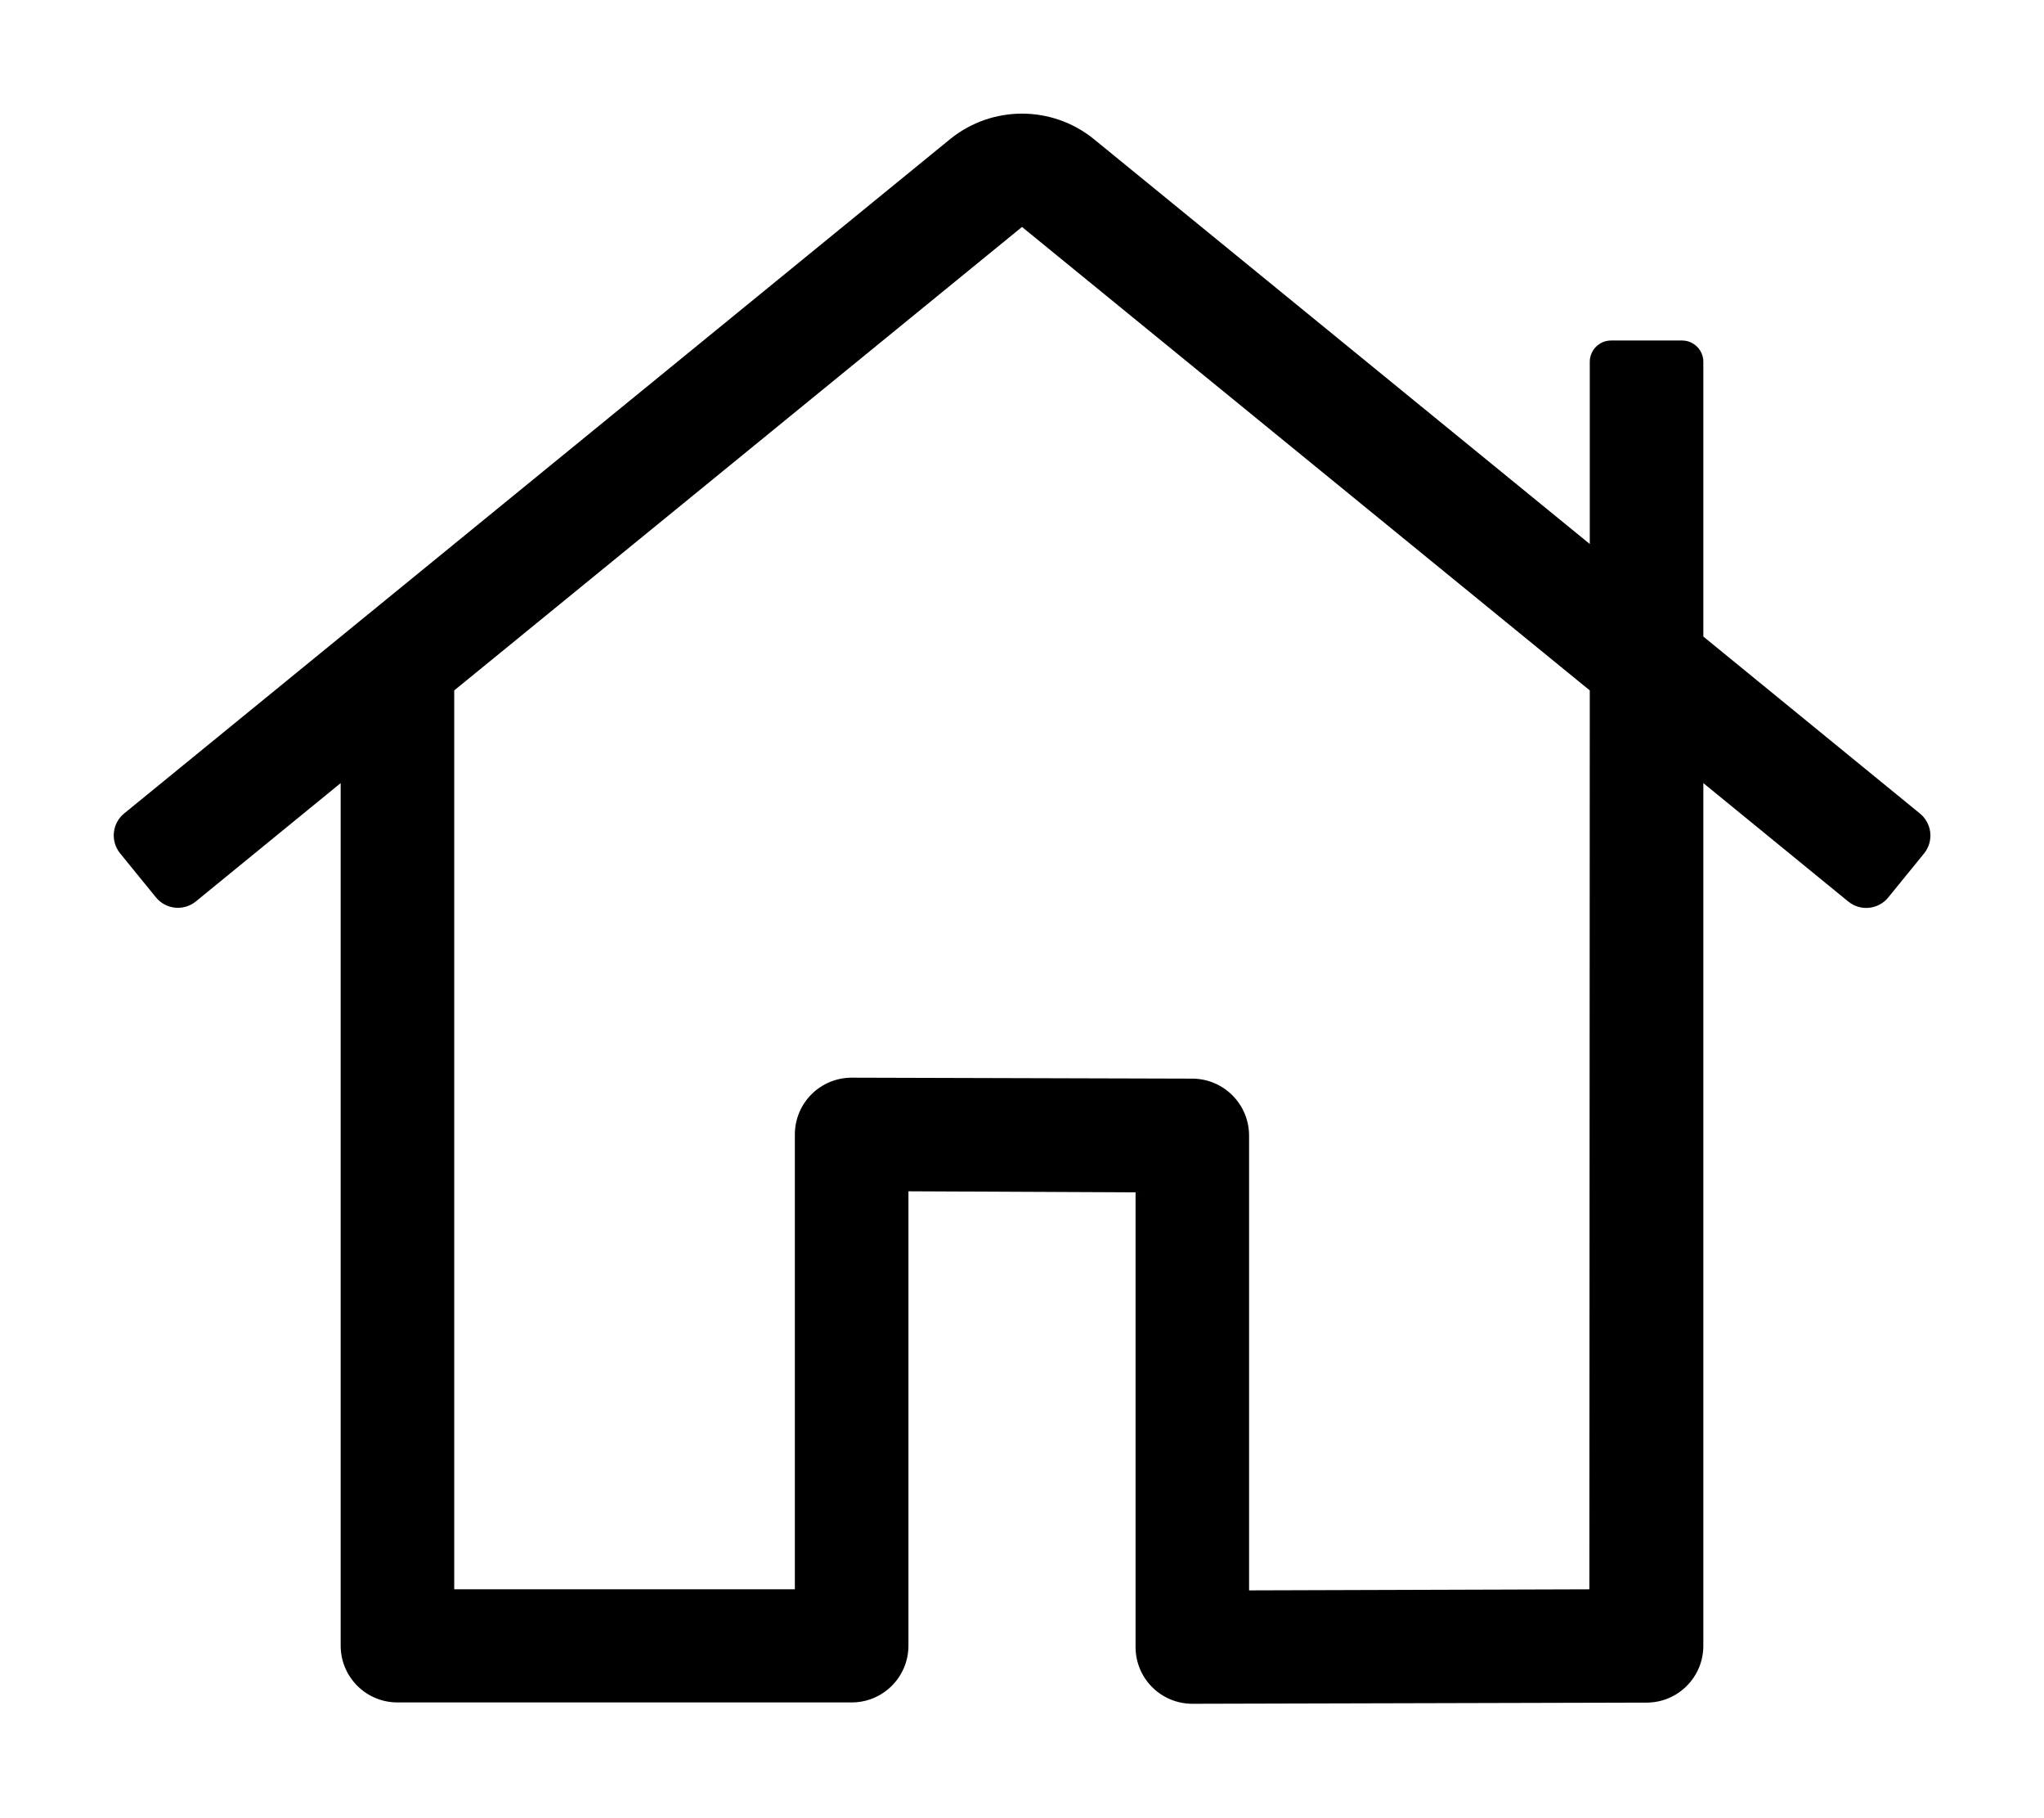
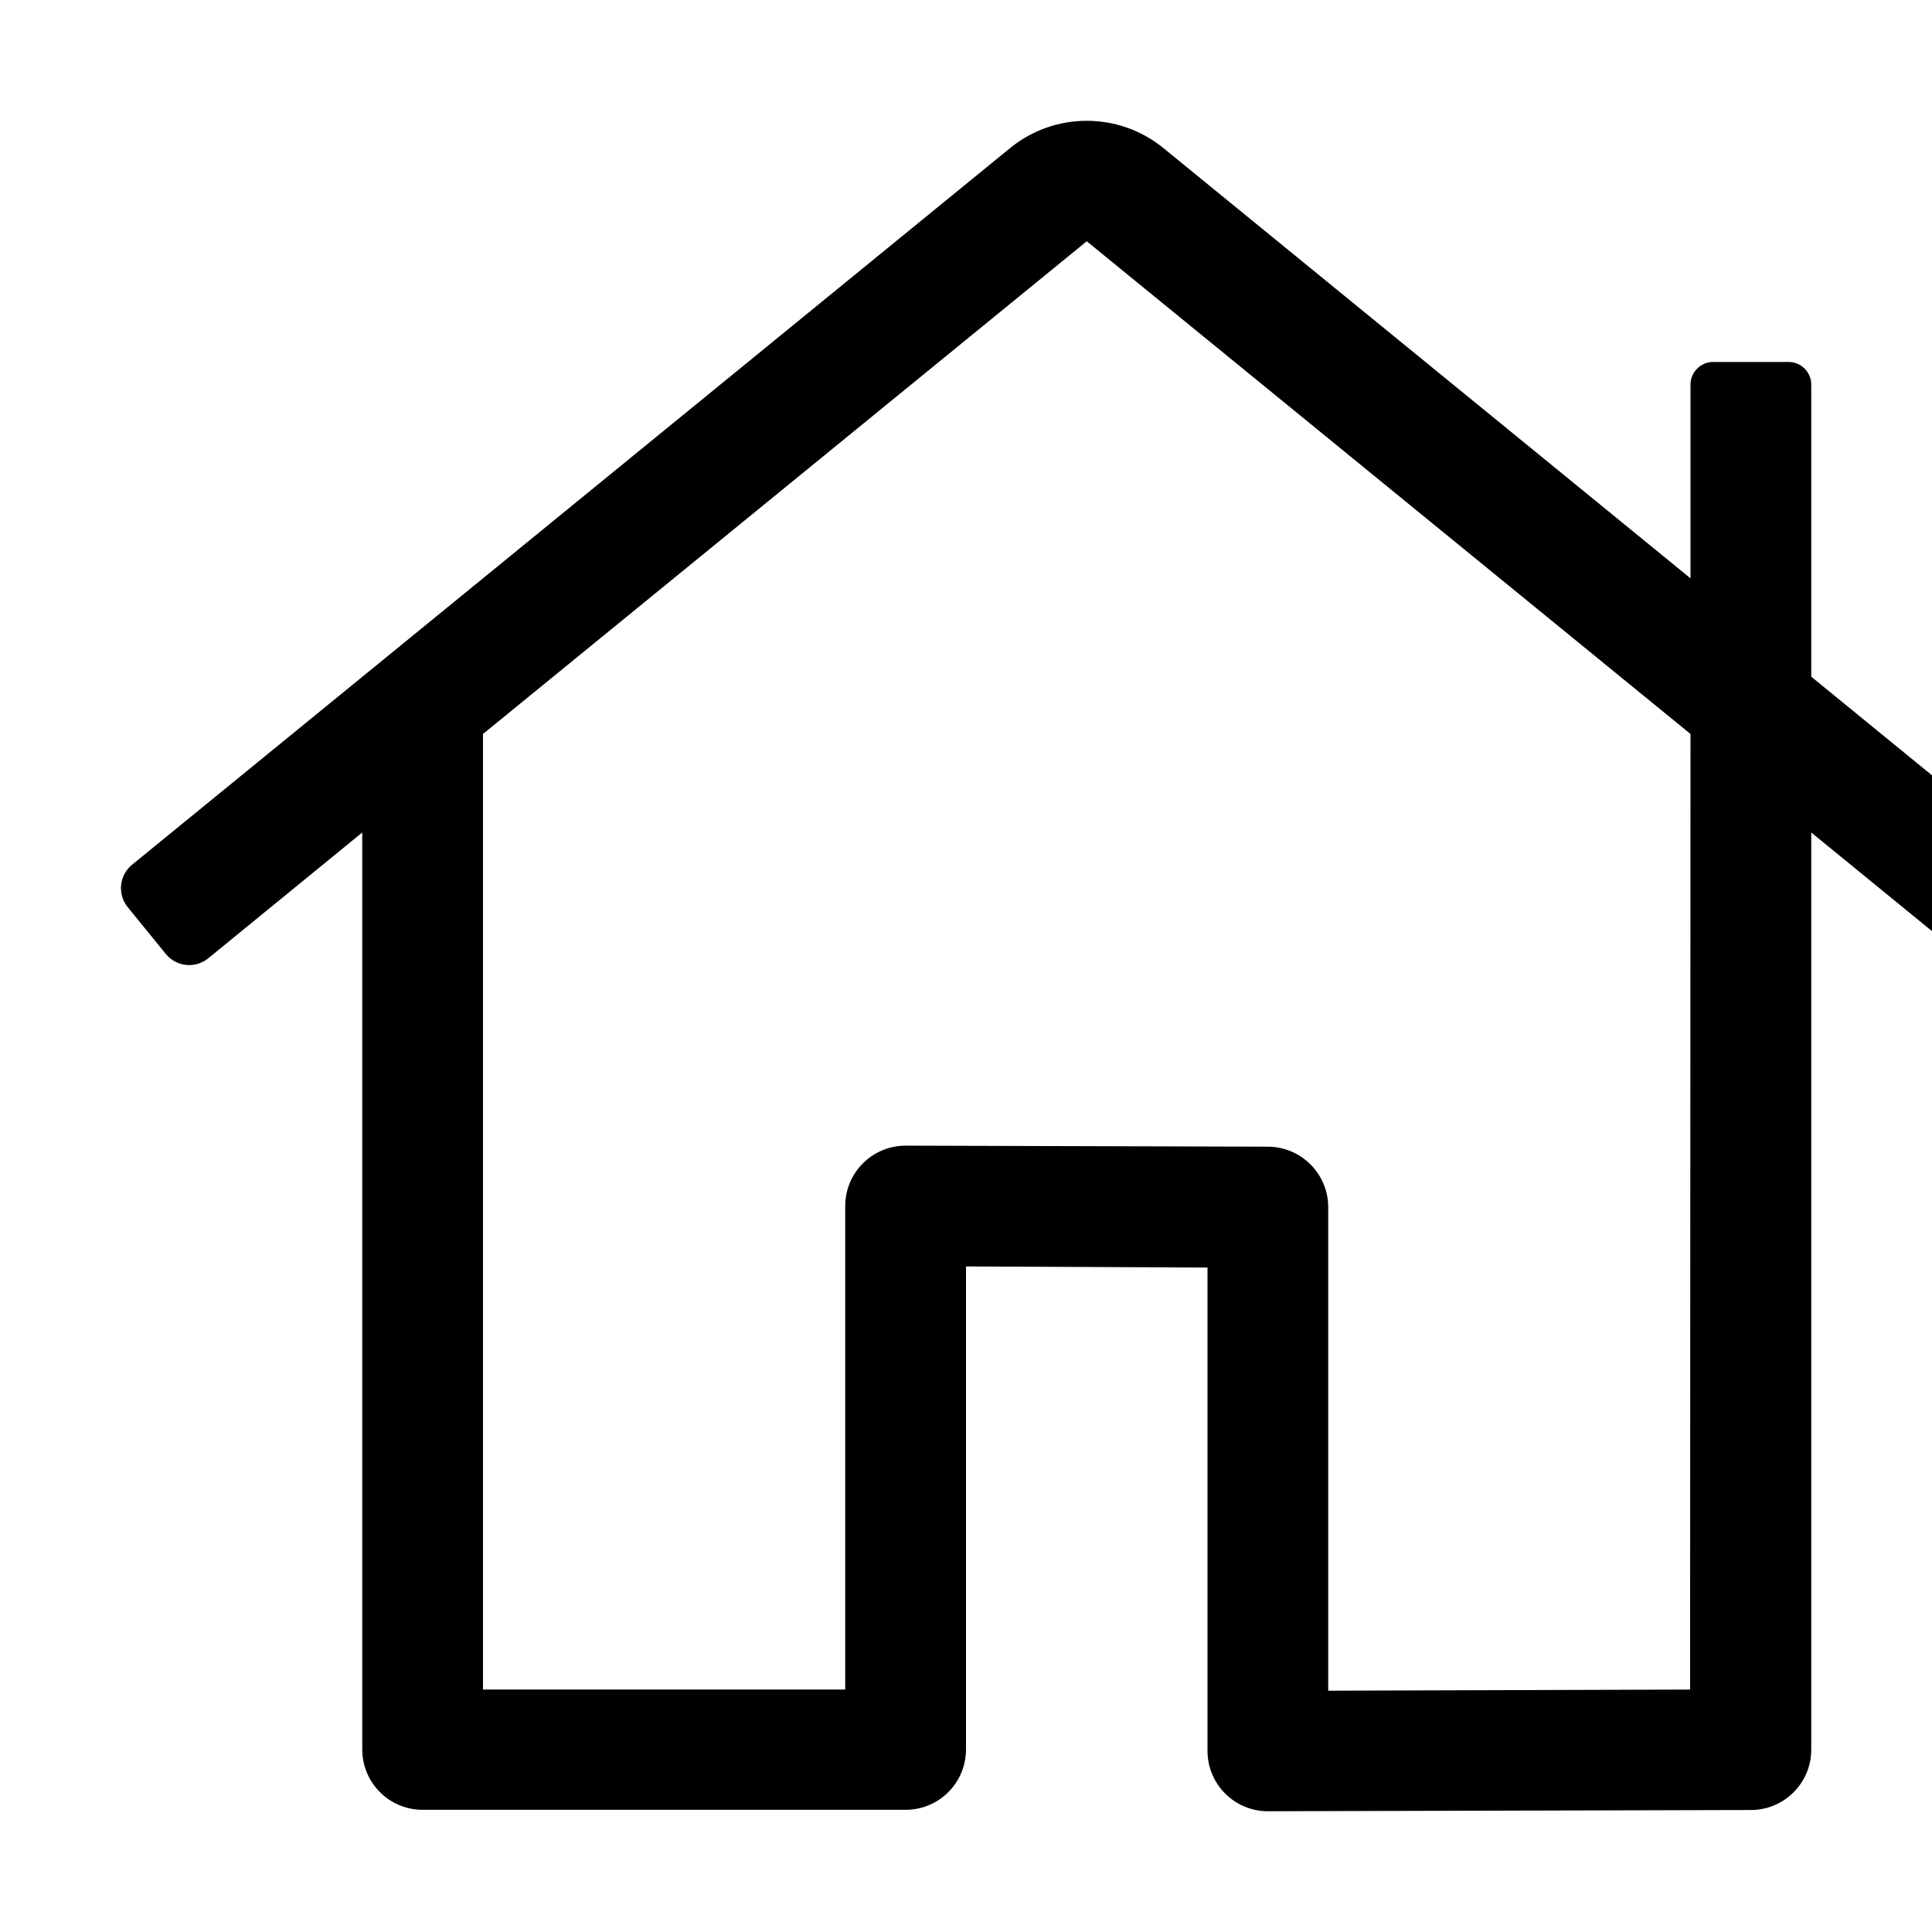
- <svg xmlns="http://www.w3.org/2000/svg" aria-hidden="true" focusable="false" data-prefix="fal" data-icon="home" role="img" viewBox="0 0 576 512">
+ <svg xmlns="http://www.w3.org/2000/svg" aria-hidden="true" focusable="false" data-prefix="fal" data-icon="home" role="img" viewBox="0 0 512 512">
  <path d="M541 229.16l-61-49.83v-77.4a6 6 0 0 0-6-6h-20a6 6 0 0 0-6 6v51.33L308.19 39.14a32.16 32.16 0 0 0-40.38 0L35 229.16a8 8 0 0 0-1.16 11.24l10.1 12.41a8 8 0 0 0 11.2 1.19L96 220.62v243a16 16 0 0 0 16 16h128a16 16 0 0 0 16-16v-128l64 .3V464a16 16 0 0 0 16 16l128-.33a16 16 0 0 0 16-16V220.62L520.86 254a8 8 0 0 0 11.25-1.16l10.1-12.41a8 8 0 0 0-1.21-11.27zm-93.11 218.59h.1l-96 .3V319.88a16.05 16.05 0 0 0-15.95-16l-96-.27a16 16 0 0 0-16.05 16v128.14H128V194.51L288 63.94l160 130.57z" />
</svg>
